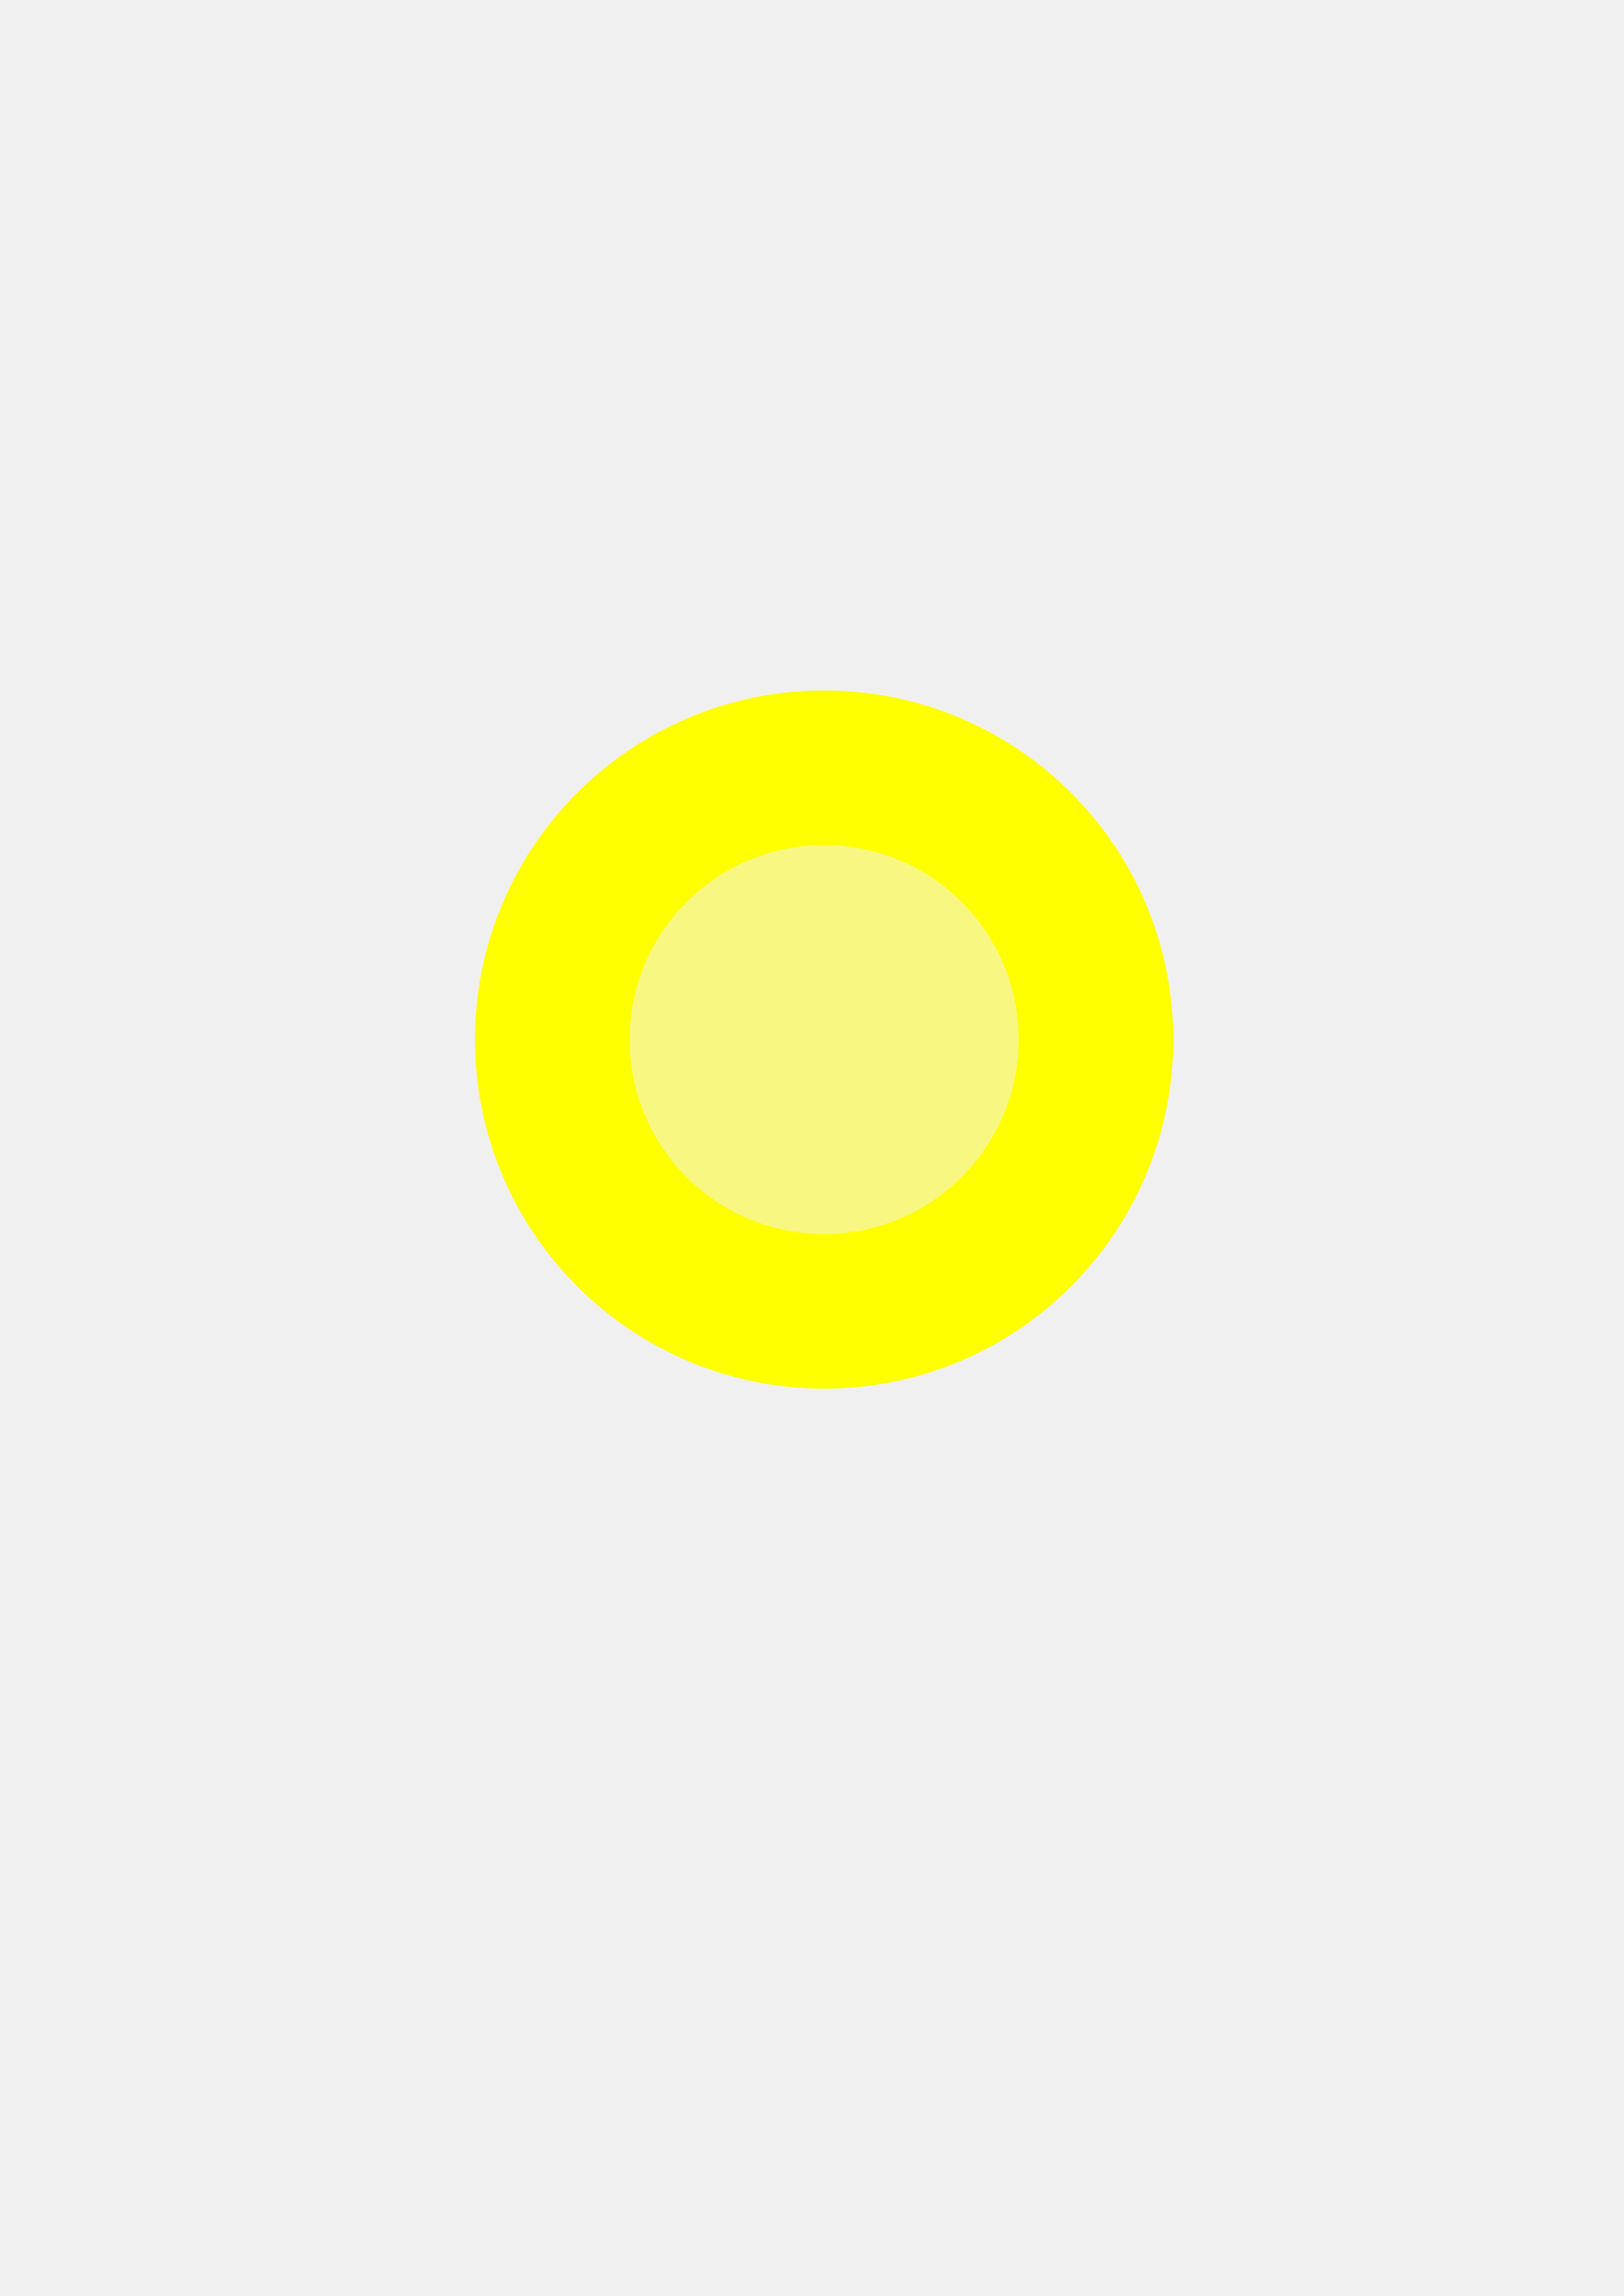
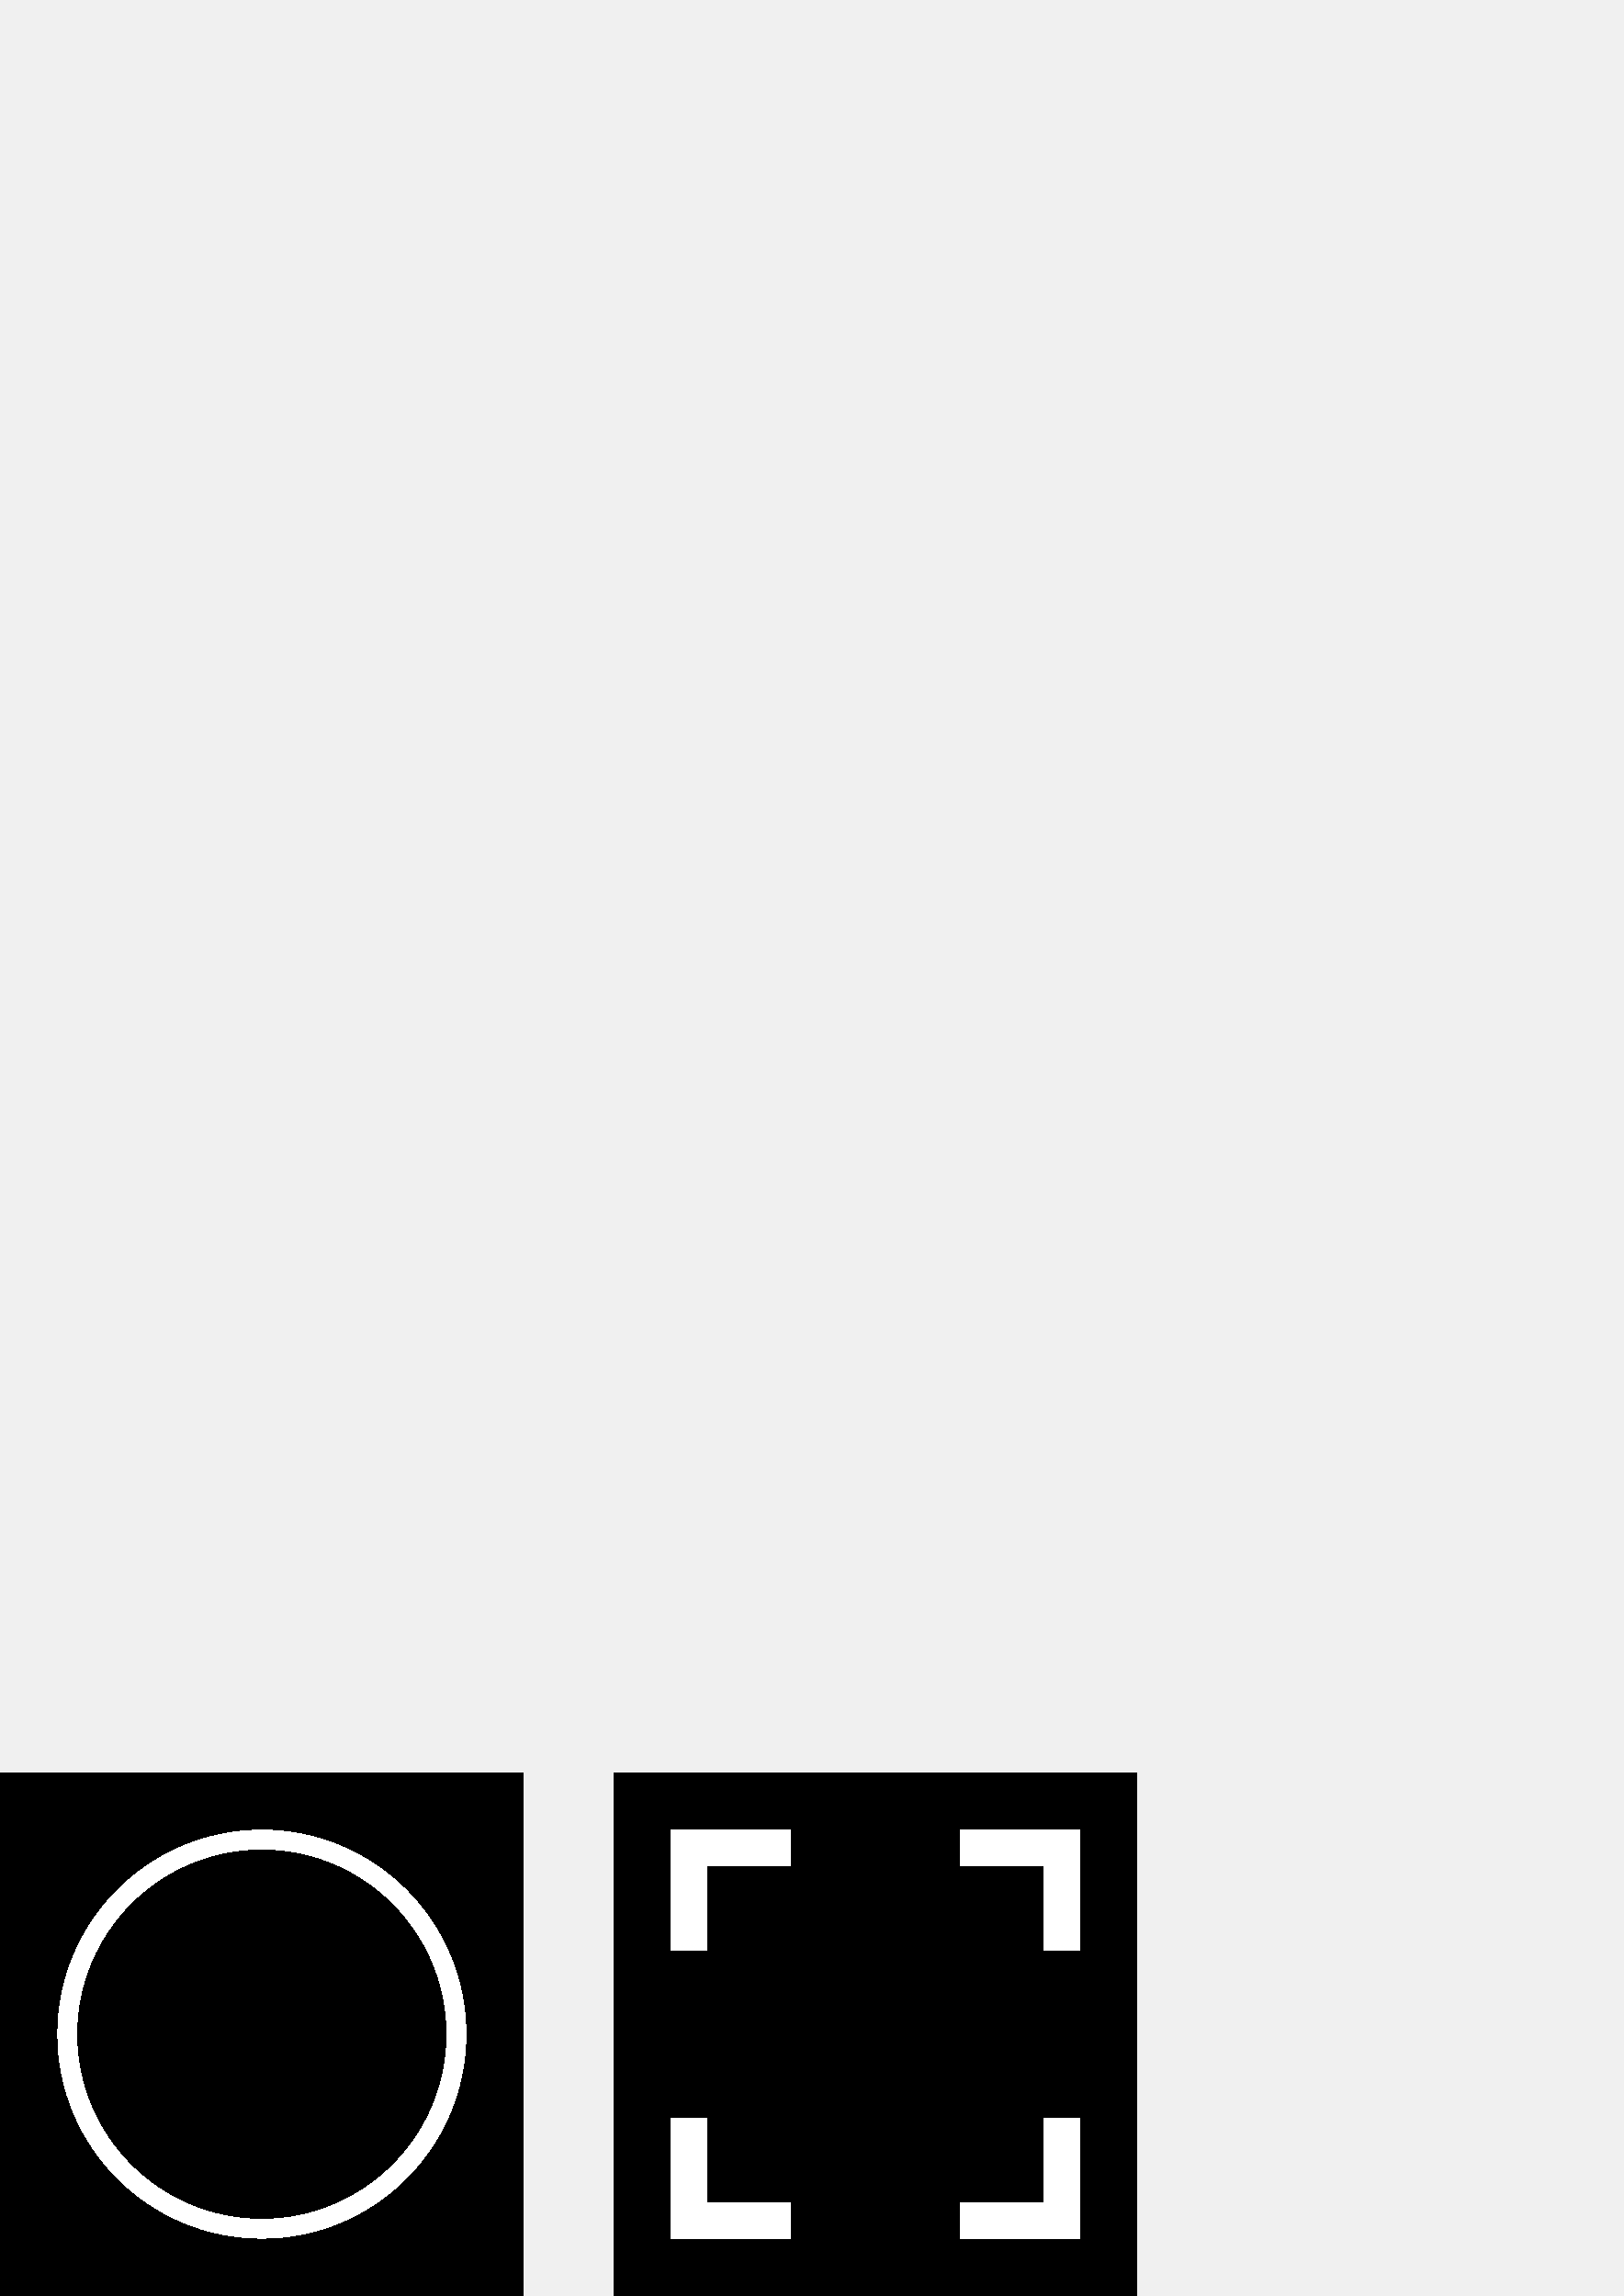
- <svg xmlns="http://www.w3.org/2000/svg" width="210mm" height="297mm" viewBox="0 0 210 297" version="1.1" id="svg8">
+ <svg xmlns="http://www.w3.org/2000/svg" width="210mm" height="297mm" viewBox="0 0 210 297" version="1.1" id="svg8" shape-rendering="crispEdges">
  <defs id="defs2" />
  <g id="layer1">
-     <ellipse style="opacity:1;fill:#ffff00;fill-opacity:0.462;stroke:#ffff00;stroke-width:20;stroke-linecap:butt;stroke-miterlimit:4;stroke-dasharray:none;stroke-dashoffset:0;stroke-opacity:1" id="path4498" cx="106.589" cy="134.47" rx="35.156" ry="35.156" />
+     <g id="g4578">
+       <rect style="stroke-width:0.265" y="229.267" x="-5.2922619e-018" height="67.733" width="67.733" id="rect10" />
+       <circle r="25.171" style="fill:none;fill-opacity:0.502;stroke:#ffffff;stroke-width:2.574;stroke-miterlimit:4;stroke-dasharray:none" cy="263.133" cx="33.867" id="path12" />
+     </g>
+     <g id="g4582">
+       <rect style="stroke-width:0.265" y="229.267" x="79.375" height="67.733" width="67.733" id="rect10-7" />
+       <path id="rect4555" transform="scale(0.2645833)" d="m 386.57,903.471 h -49.621 v 50.338 m 182.1,0 V 903.471 h -49.619 m -132.48,131.762 v 50.338 h 49.621 m 82.859,0 h 49.619 v -50.338" style="fill:none;fill-opacity:0.502;stroke:#ffffff;stroke-width:17.9;stroke-miterlimit:4;stroke-dasharray:none;stroke-dashoffset:38" />
+     </g>
  </g>
</svg>
